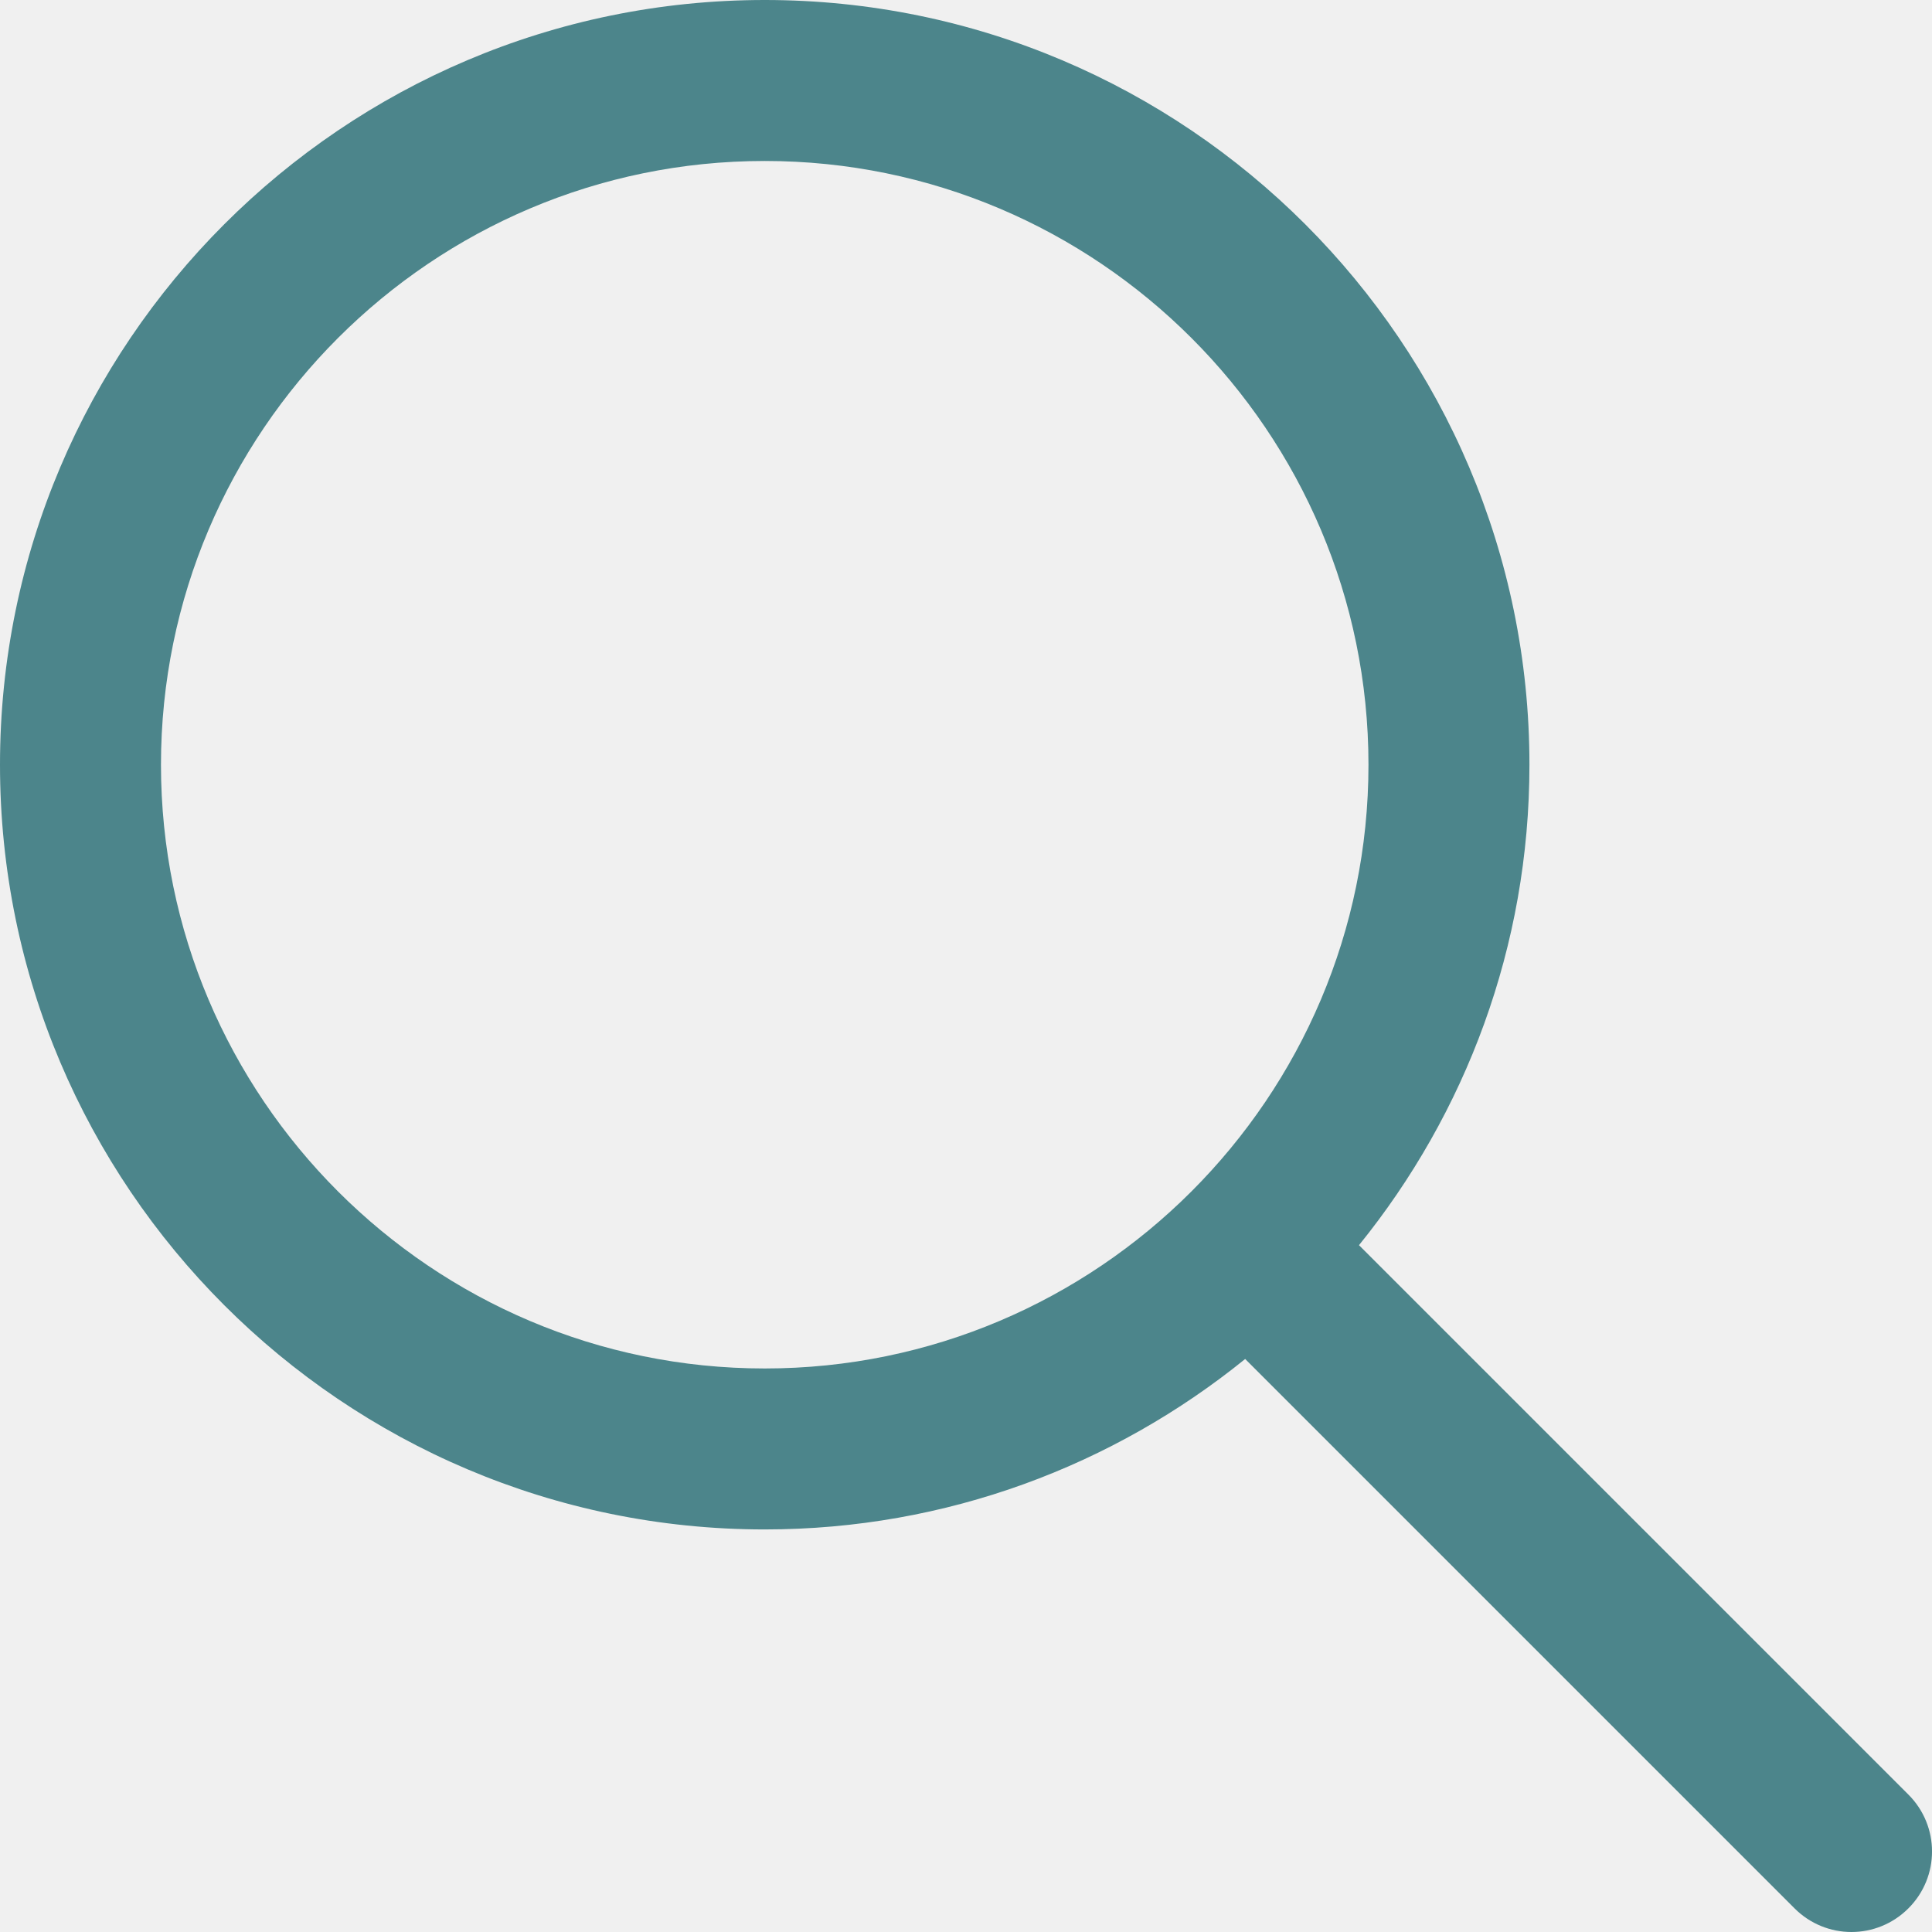
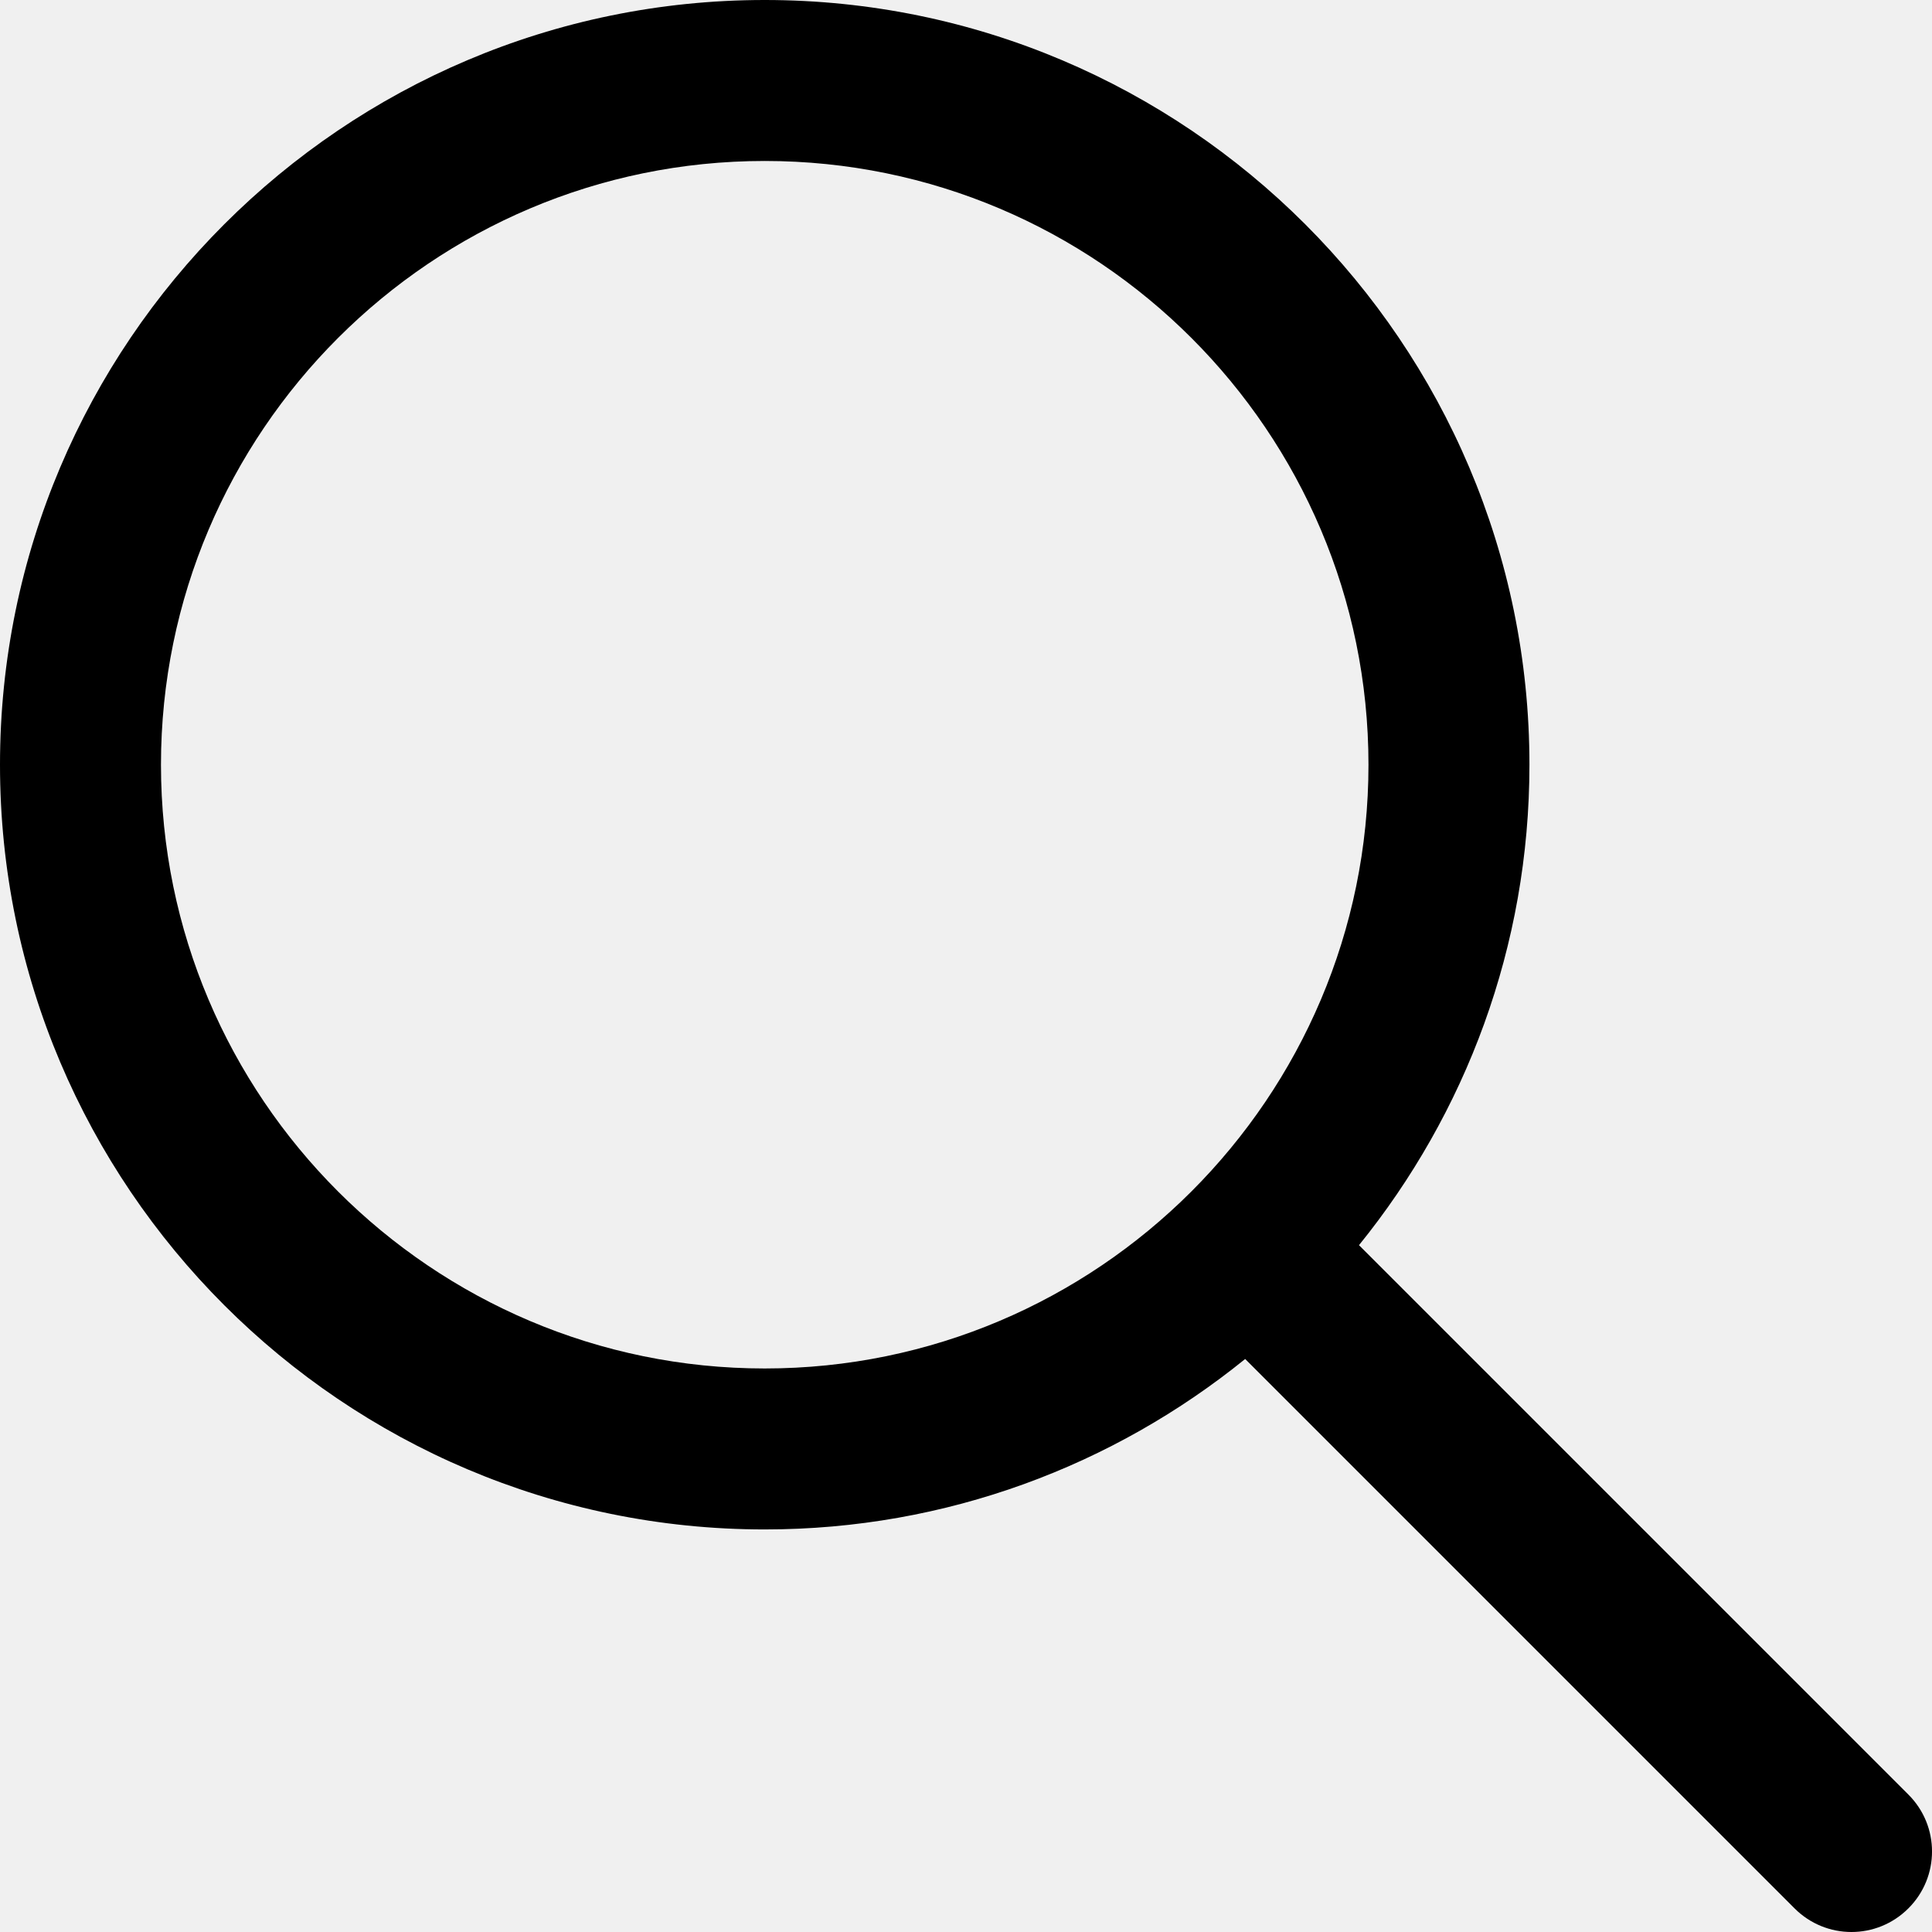
<svg xmlns="http://www.w3.org/2000/svg" width="22" height="22" viewBox="0 0 22 22" fill="none">
  <g clip-path="url(#clip0_401_23)">
-     <path d="M21.731 20.435L15.475 14.179C16.687 12.682 17.416 10.78 17.416 8.708C17.416 3.907 13.51 0 8.708 0C3.907 0 0 3.907 0 8.708C0 13.51 3.907 17.416 8.708 17.416C10.78 17.416 12.682 16.687 14.179 15.475L20.435 21.731C20.614 21.91 20.848 22 21.083 22C21.318 22 21.552 21.91 21.731 21.731C22.09 21.373 22.09 20.793 21.731 20.435ZM8.708 15.583C4.917 15.583 1.833 12.499 1.833 8.708C1.833 4.917 4.917 1.833 8.708 1.833C12.5 1.833 15.583 4.917 15.583 8.708C15.583 12.499 12.499 15.583 8.708 15.583Z" fill="#4C858B" />
+     <path d="M21.731 20.435L15.475 14.179C16.687 12.682 17.416 10.78 17.416 8.708C17.416 3.907 13.51 0 8.708 0C3.907 0 0 3.907 0 8.708C0 13.51 3.907 17.416 8.708 17.416C10.78 17.416 12.682 16.687 14.179 15.475L20.435 21.731C20.614 21.91 20.848 22 21.083 22C21.318 22 21.552 21.91 21.731 21.731C22.09 21.373 22.09 20.793 21.731 20.435ZM8.708 15.583C4.917 15.583 1.833 12.499 1.833 8.708C1.833 4.917 4.917 1.833 8.708 1.833C12.5 1.833 15.583 4.917 15.583 8.708C15.583 12.499 12.499 15.583 8.708 15.583Z" fill="currentColor" />
  </g>
  <defs>
    <clipPath id="clip0_401_23">
      <rect width="22" height="22" fill="white" />
    </clipPath>
  </defs>
</svg>
